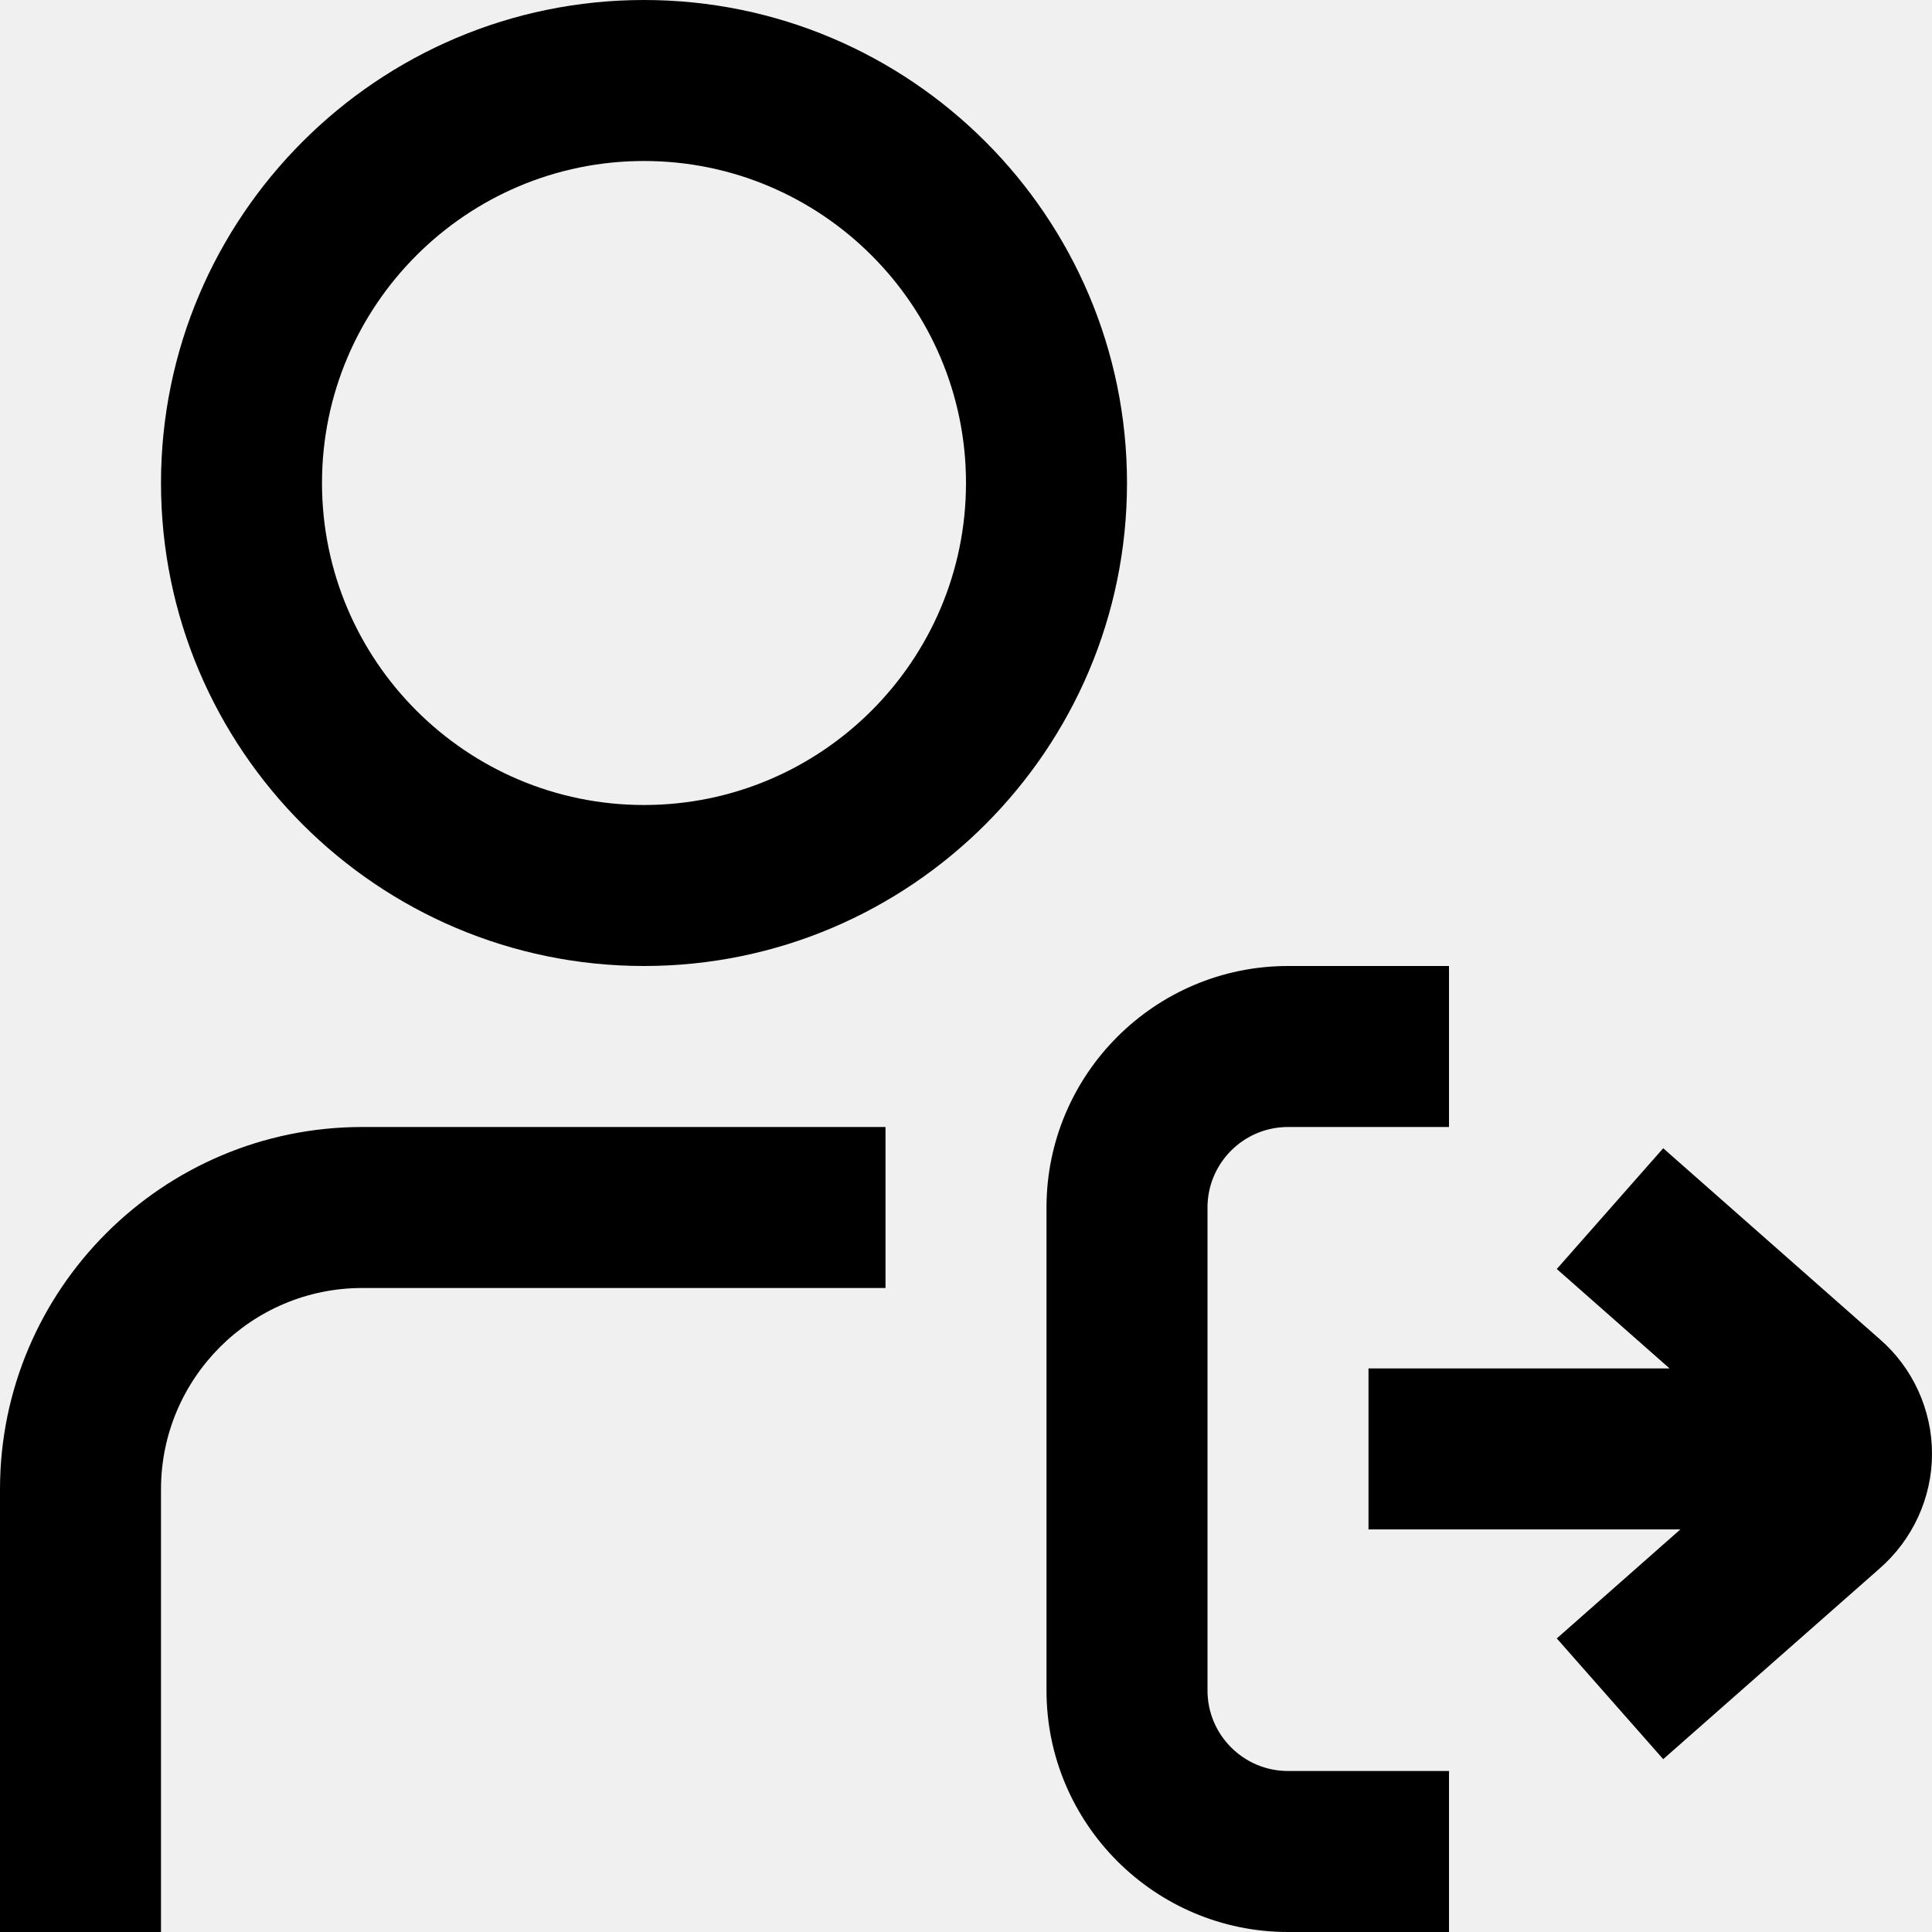
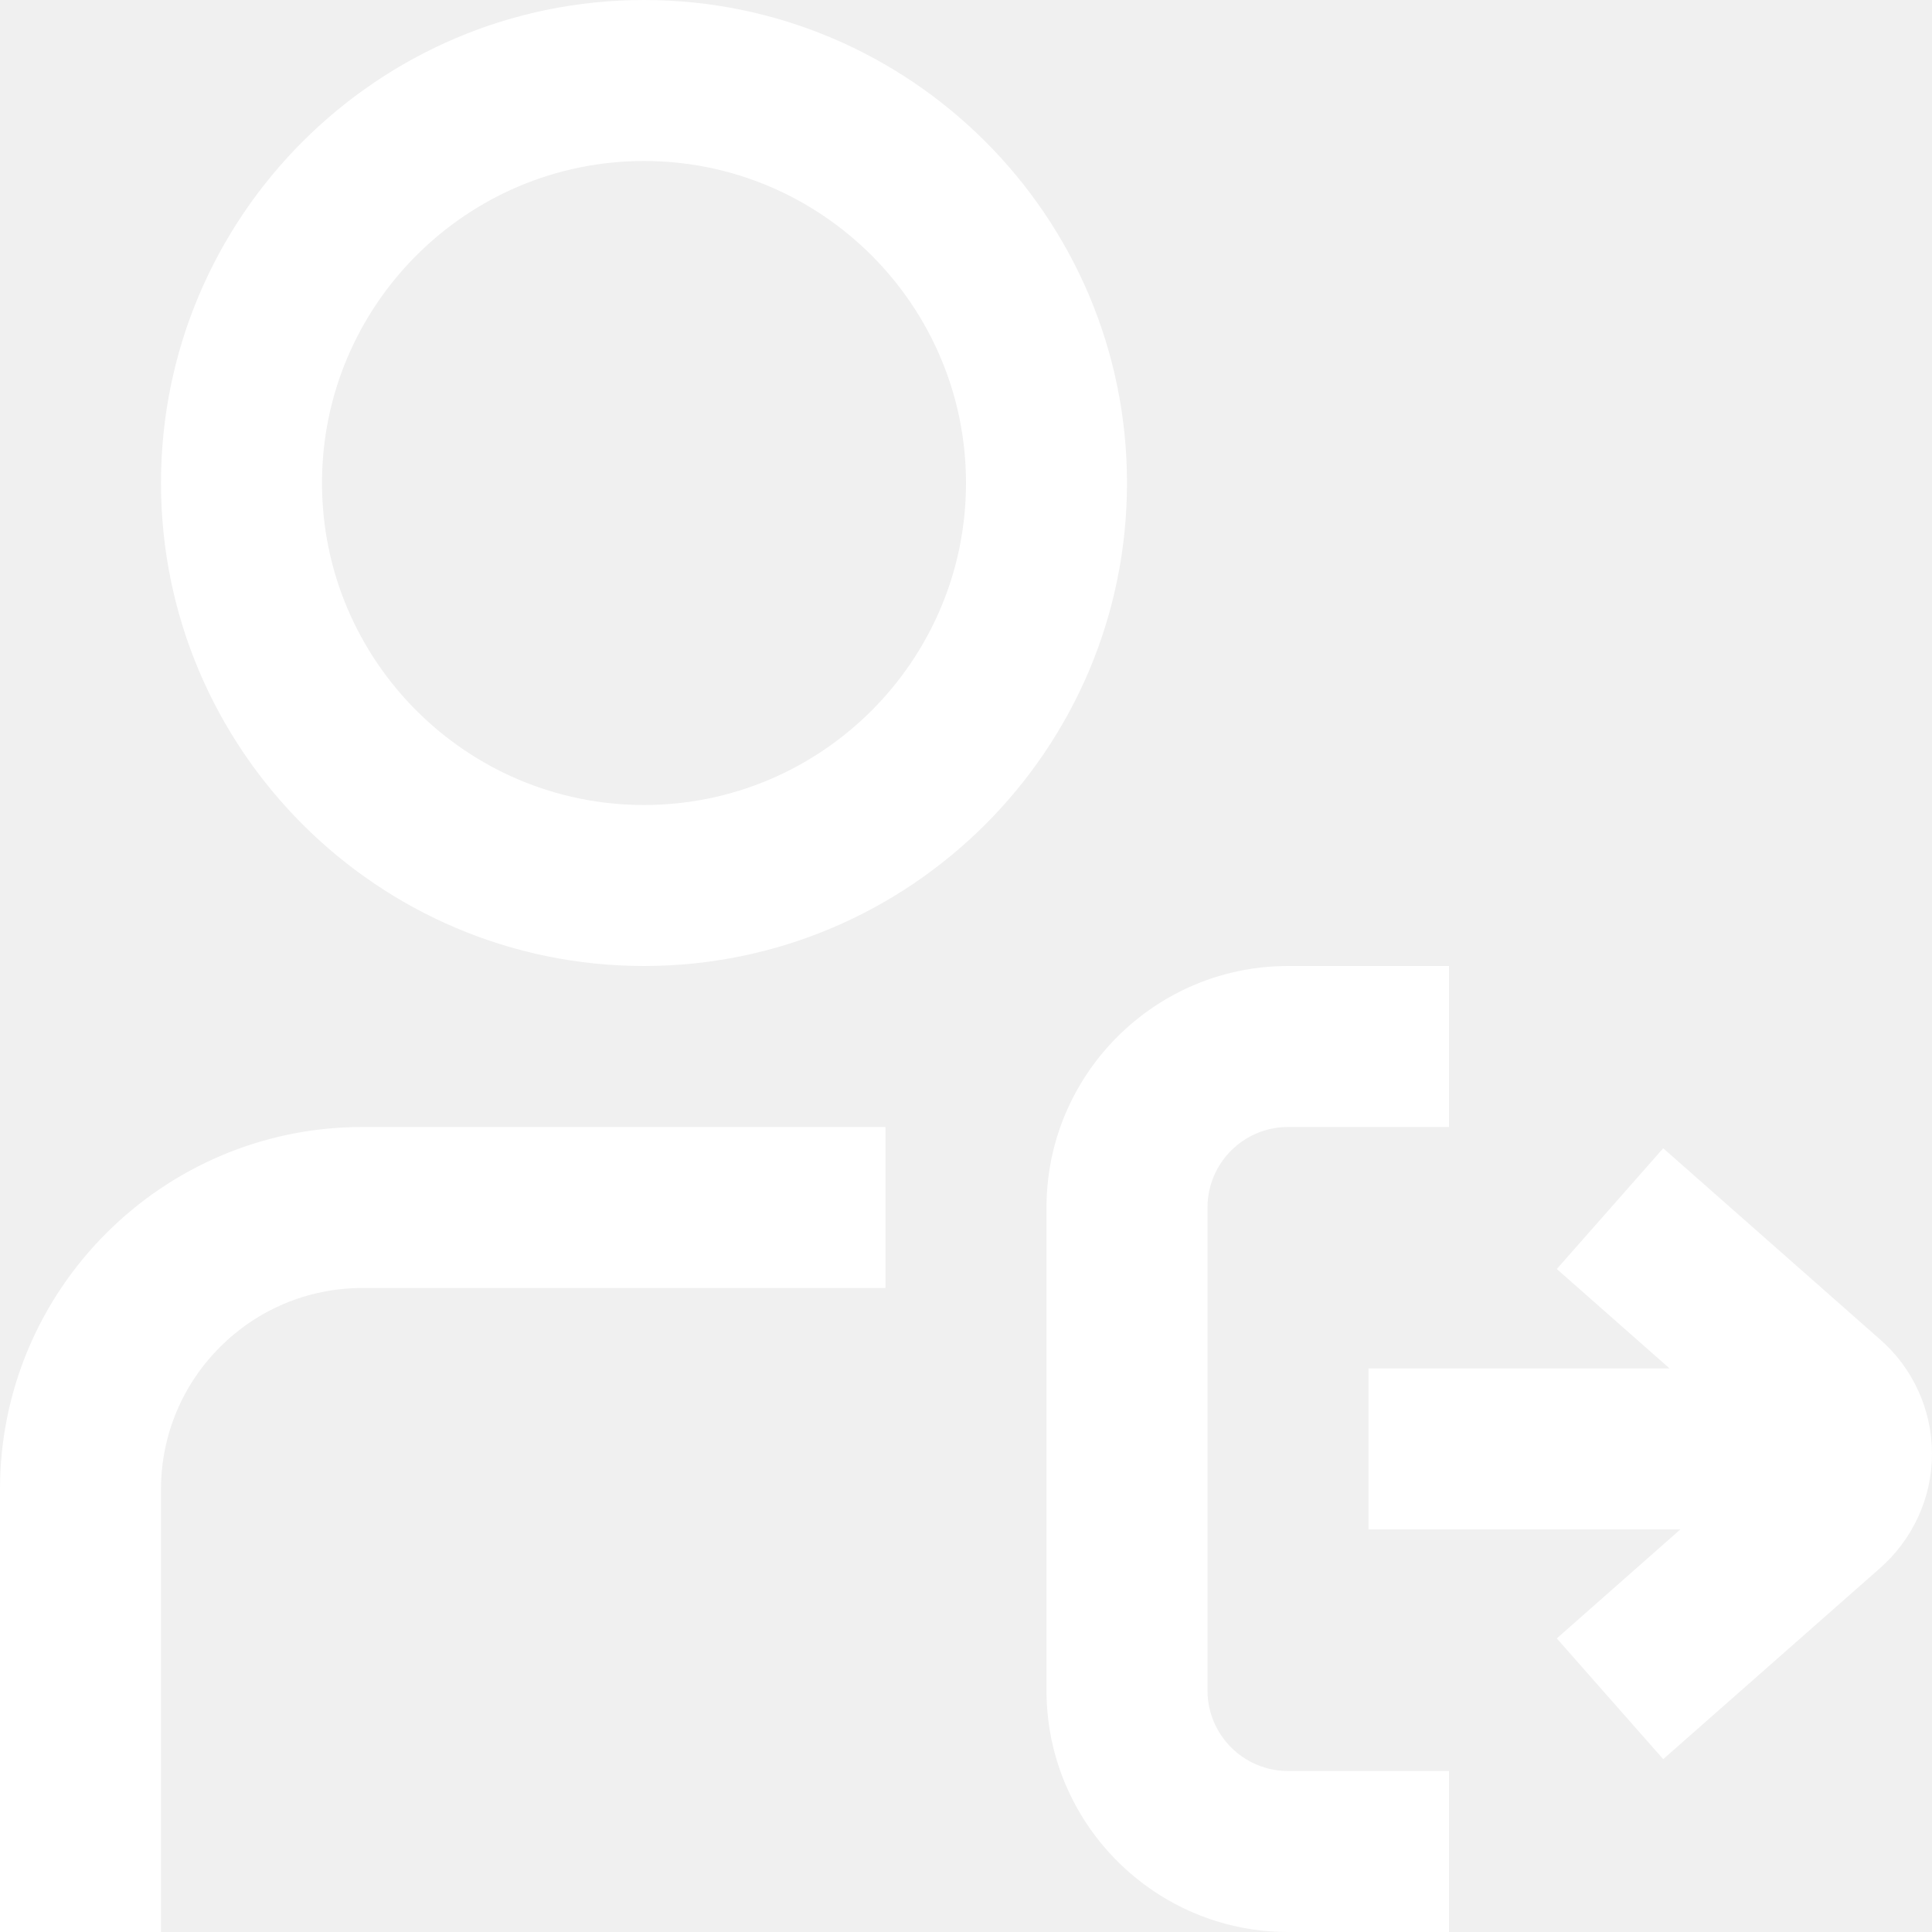
- <svg xmlns="http://www.w3.org/2000/svg" id="Layer_1" viewBox="0 0 24 24" data-name="Layer 1">
+ <svg xmlns="http://www.w3.org/2000/svg" id="Layer_1" viewBox="0 0 24 24" data-name="Layer 1" fill="#ffffff">
  <path d="m8 0c-3.309 0-6 2.691-6 6s2.691 6 6 6 6-2.691 6-6-2.691-6-6-6zm0 10c-2.206 0-4-1.794-4-4s1.794-4 4-4 4 1.794 4 4-1.794 4-4 4zm-3.5 4h6.5v2h-6.5c-1.379 0-2.5 1.122-2.5 2.5v5.5h-2v-5.5c0-2.481 2.019-4.5 4.5-4.5zm11.5 8h2v2h-2c-1.654 0-3-1.346-3-3v-6c0-1.654 1.346-3 3-3h2v2h-2c-.552 0-1 .449-1 1v6c0 .551.448 1 1 1zm8-3.941c0 .548-.24 1.07-.658 1.432l-2.681 2.362-1.322-1.5 1.535-1.354h-3.874v-2h3.74l-1.401-1.235 1.322-1.5 2.688 2.37c.411.355.651.877.651 1.425z" />
</svg>
